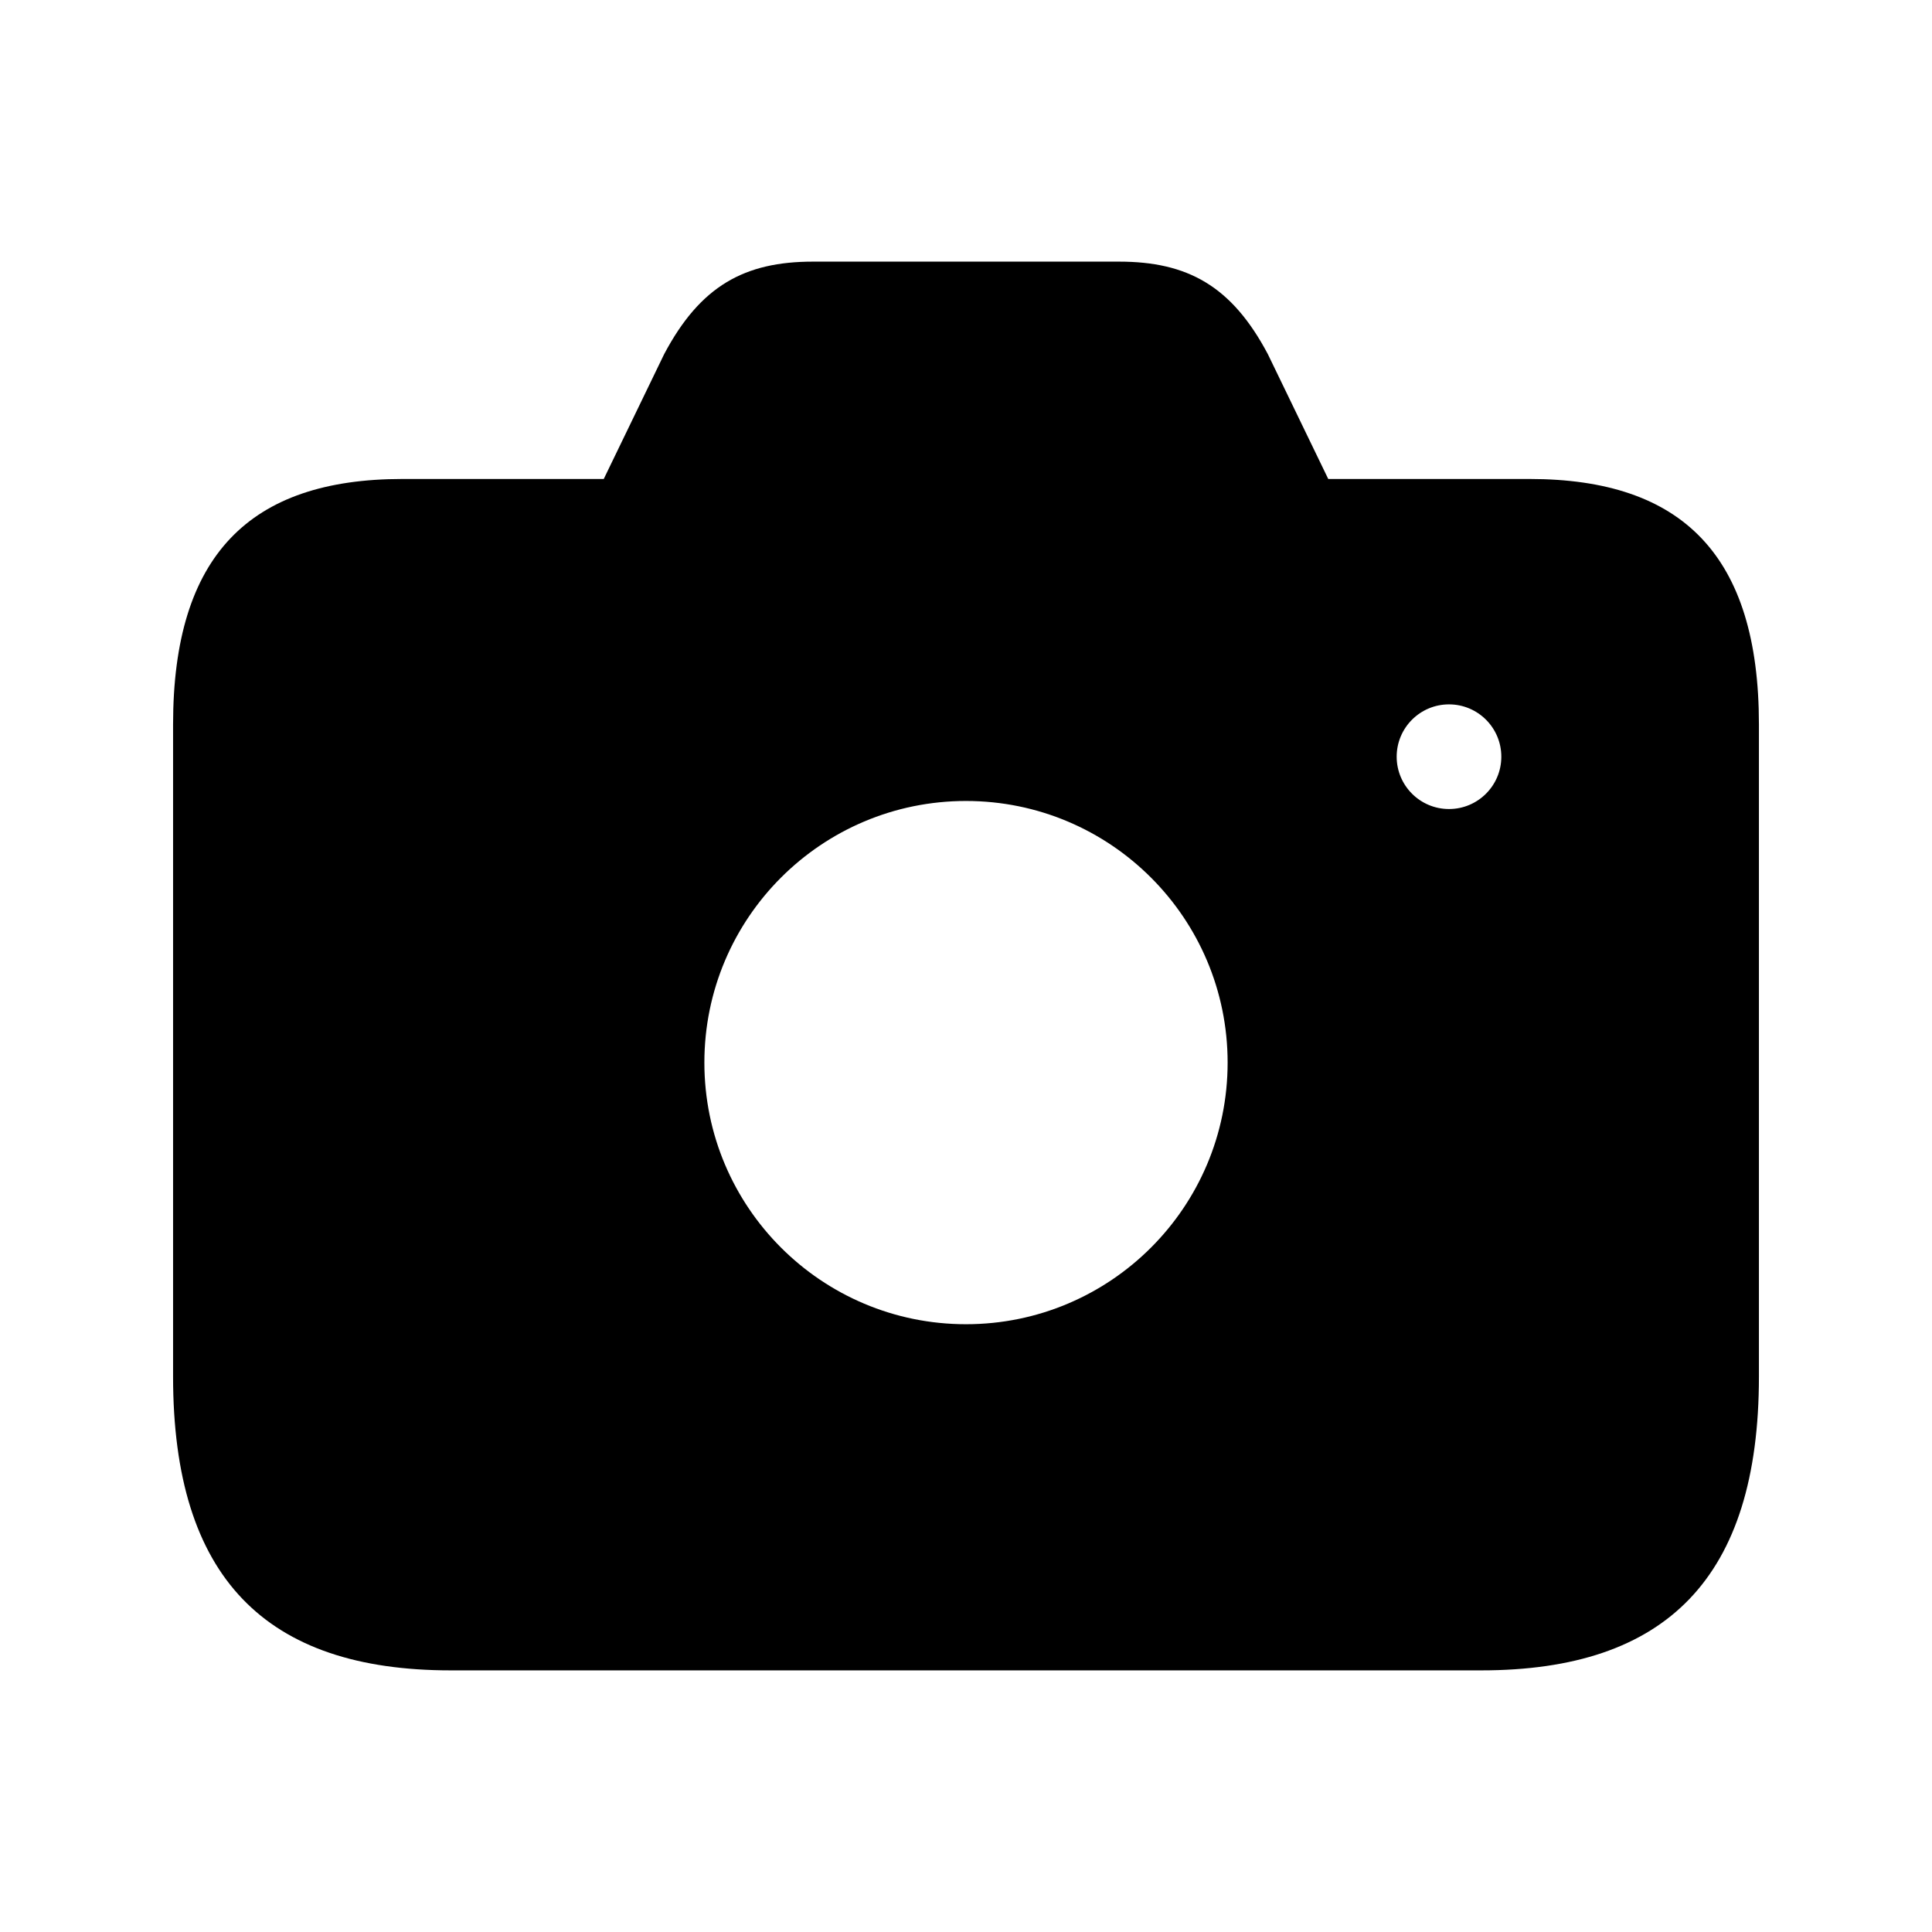
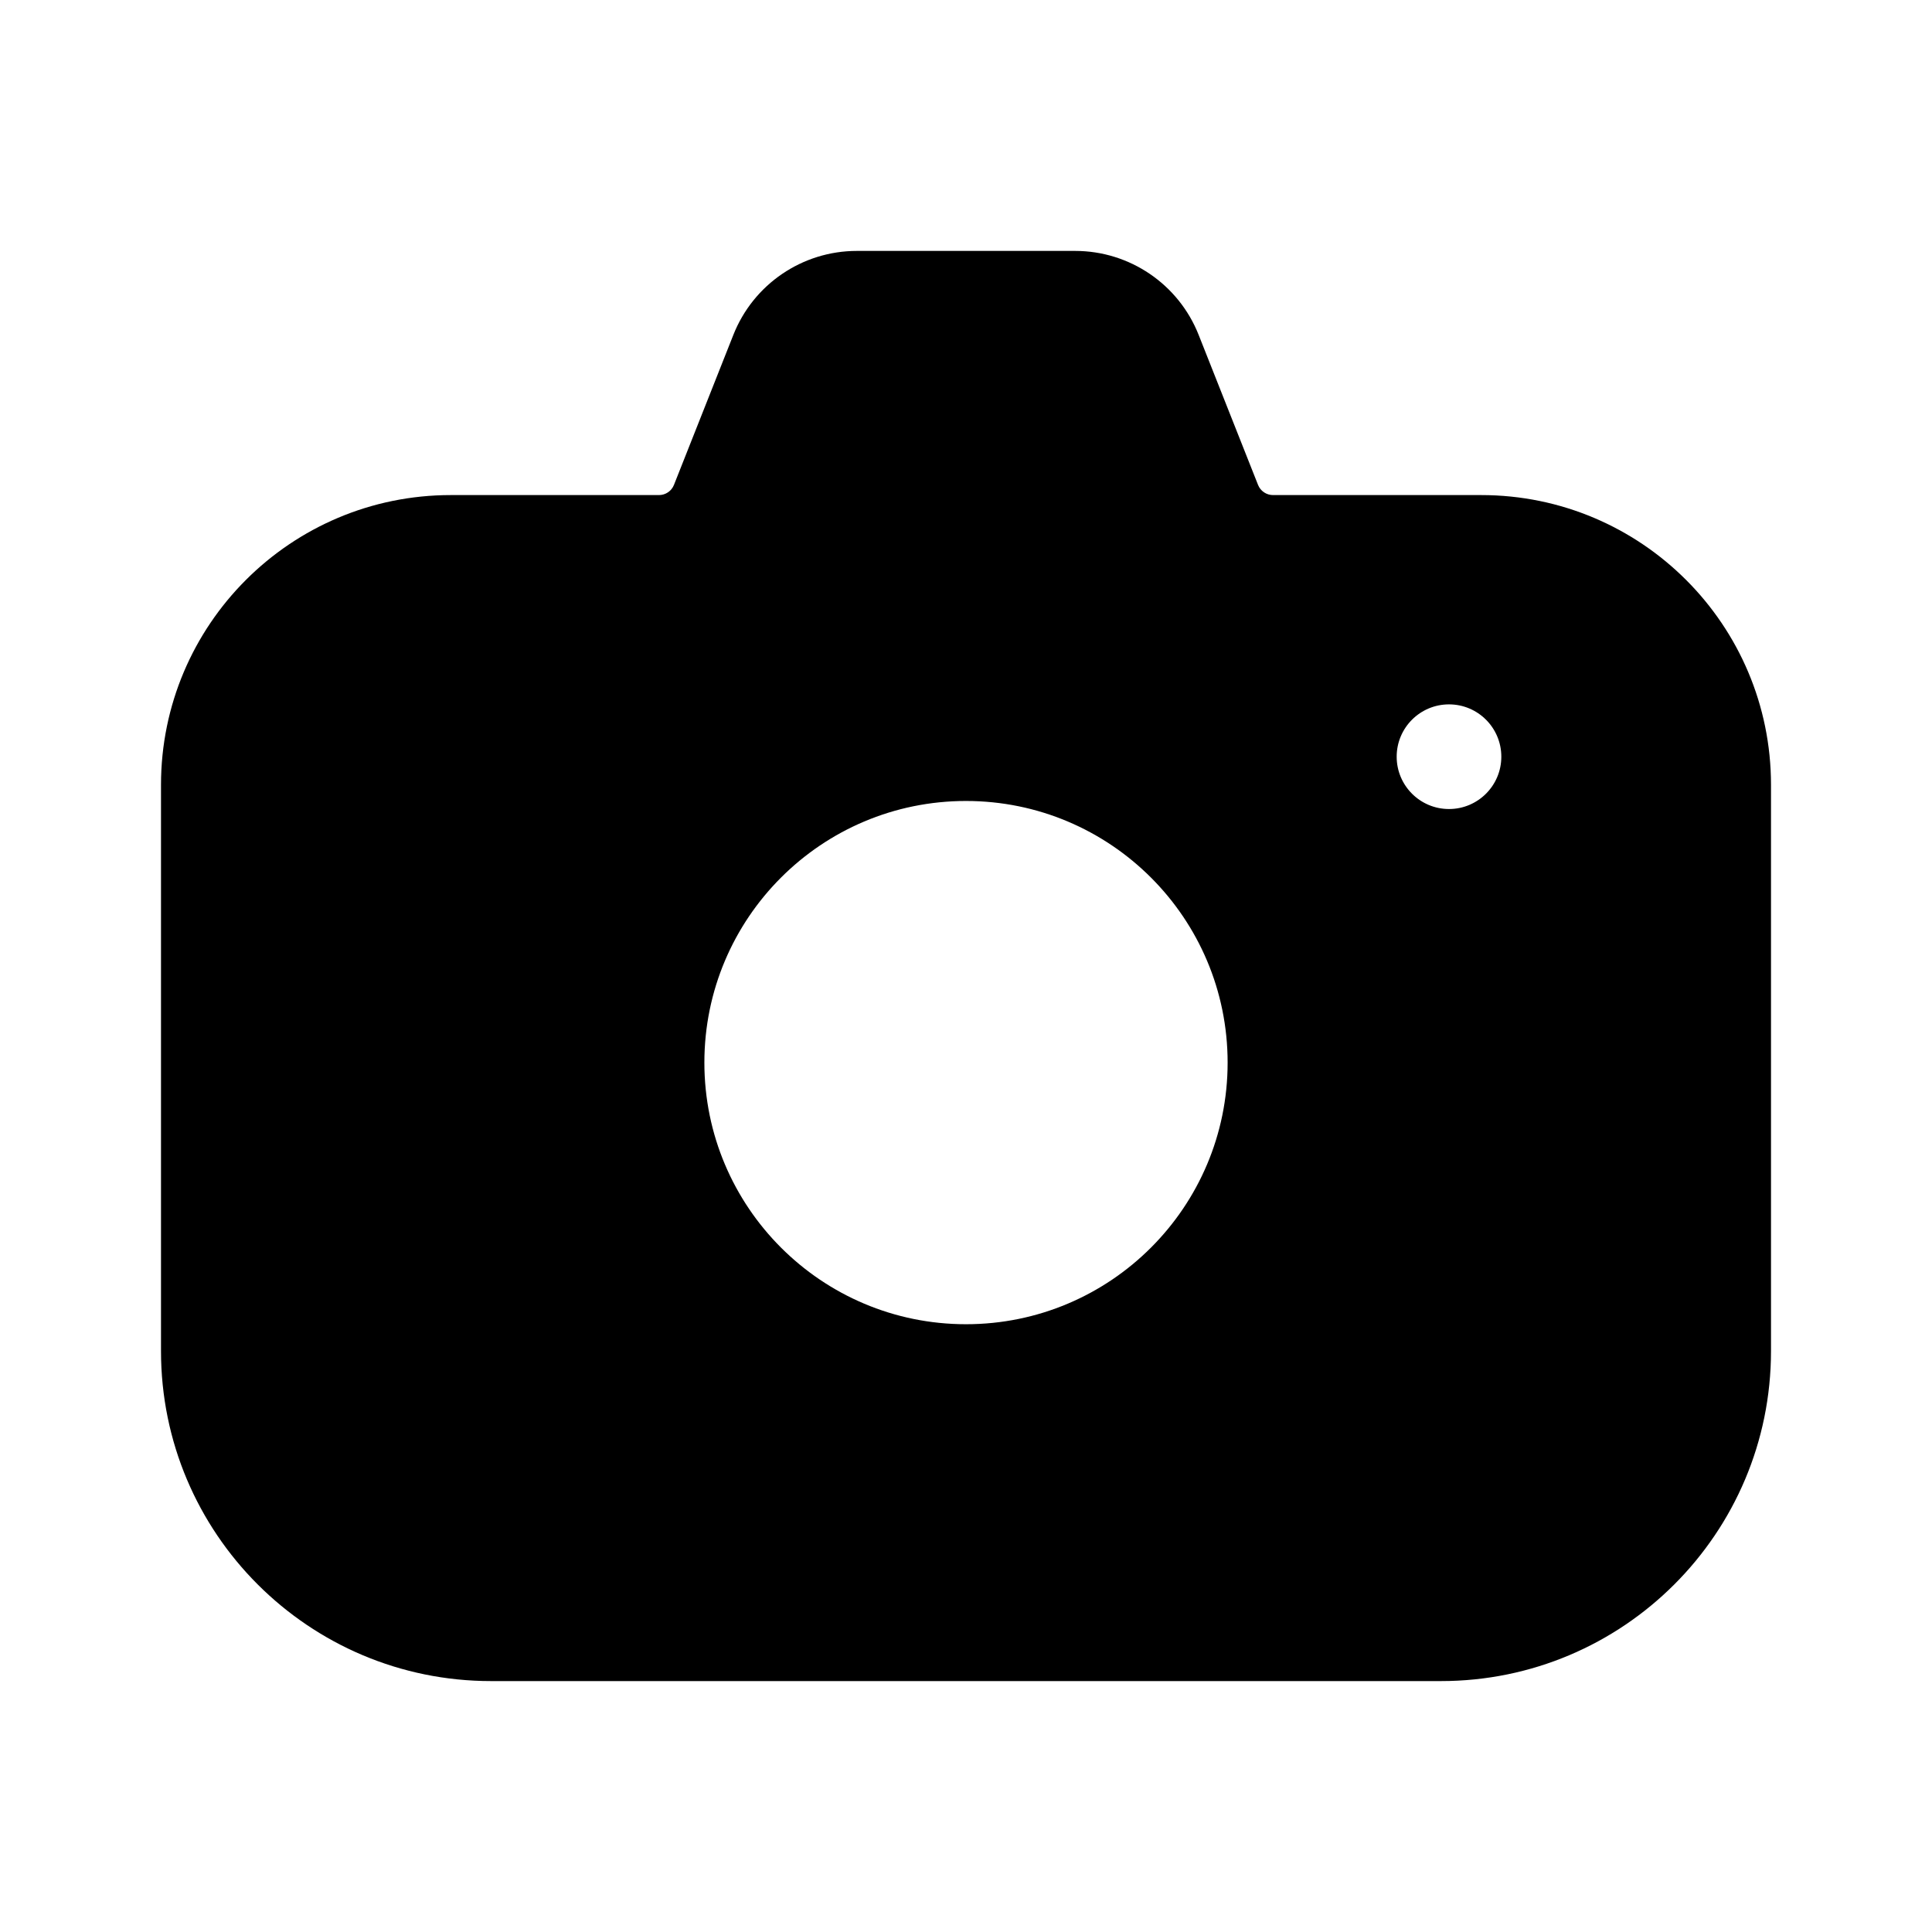
<svg xmlns="http://www.w3.org/2000/svg" viewBox="0 0 24 24" fill="currentColor" stroke="none" fill-rule="evenodd">
  <g data-part="body">
-     <path d="M2.15 9 C2.15 6.9 3.1 5.95 5 5.95 H7.5 L8.25 4.4 C8.7 3.55 9.25 3.25 10.1 3.25 H13.9 C14.75 3.25 15.3 3.55 15.75 4.4 L16.5 5.95 H19 C20.9 5.95 21.85 6.9 21.85 9 V17.1 C21.85 19.6 20.7 20.75 18.4 20.75 H5.6 C3.3 20.75 2.15 19.6 2.15 17.1 Z M 8.75 13.2 A 3.25 3.25 0 1 0 15.25 13.2 A 3.25 3.25 0 1 0 8.75 13.2 Z M 17.35 9.4 A 0.65 0.65 0 1 0 18.65 9.4 A 0.65 0.65 0 1 0 17.35 9.4 Z" />
+     <path d="M2 9.75 A3.6 3.6 0 0 1 5.6 6.15 L8.186 6.15 A0.2 0.2 0 0 0 8.372 6.024 L9.11 4.16 A1.65 1.65 0 0 1 10.644 3.117 L13.356 3.117 A1.65 1.65 0 0 1 14.89 4.16 L15.628 6.024 A0.2 0.2 0 0 0 15.814 6.15 L18.4 6.15 A3.6 3.6 0 0 1 22 9.75 L22 16.783 A4.1 4.1 0 0 1 17.9 20.883 L6.1 20.883 A4.1 4.1 0 0 1 2 16.783 Z M 8.75 13.2 A 3.25 3.25 0 1 0 15.25 13.2 A 3.25 3.25 0 1 0 8.75 13.2 Z M 17.35 9.4 A 0.65 0.65 0 1 0 18.65 9.4 A 0.65 0.65 0 1 0 17.35 9.4 Z" />
  </g>
</svg>
